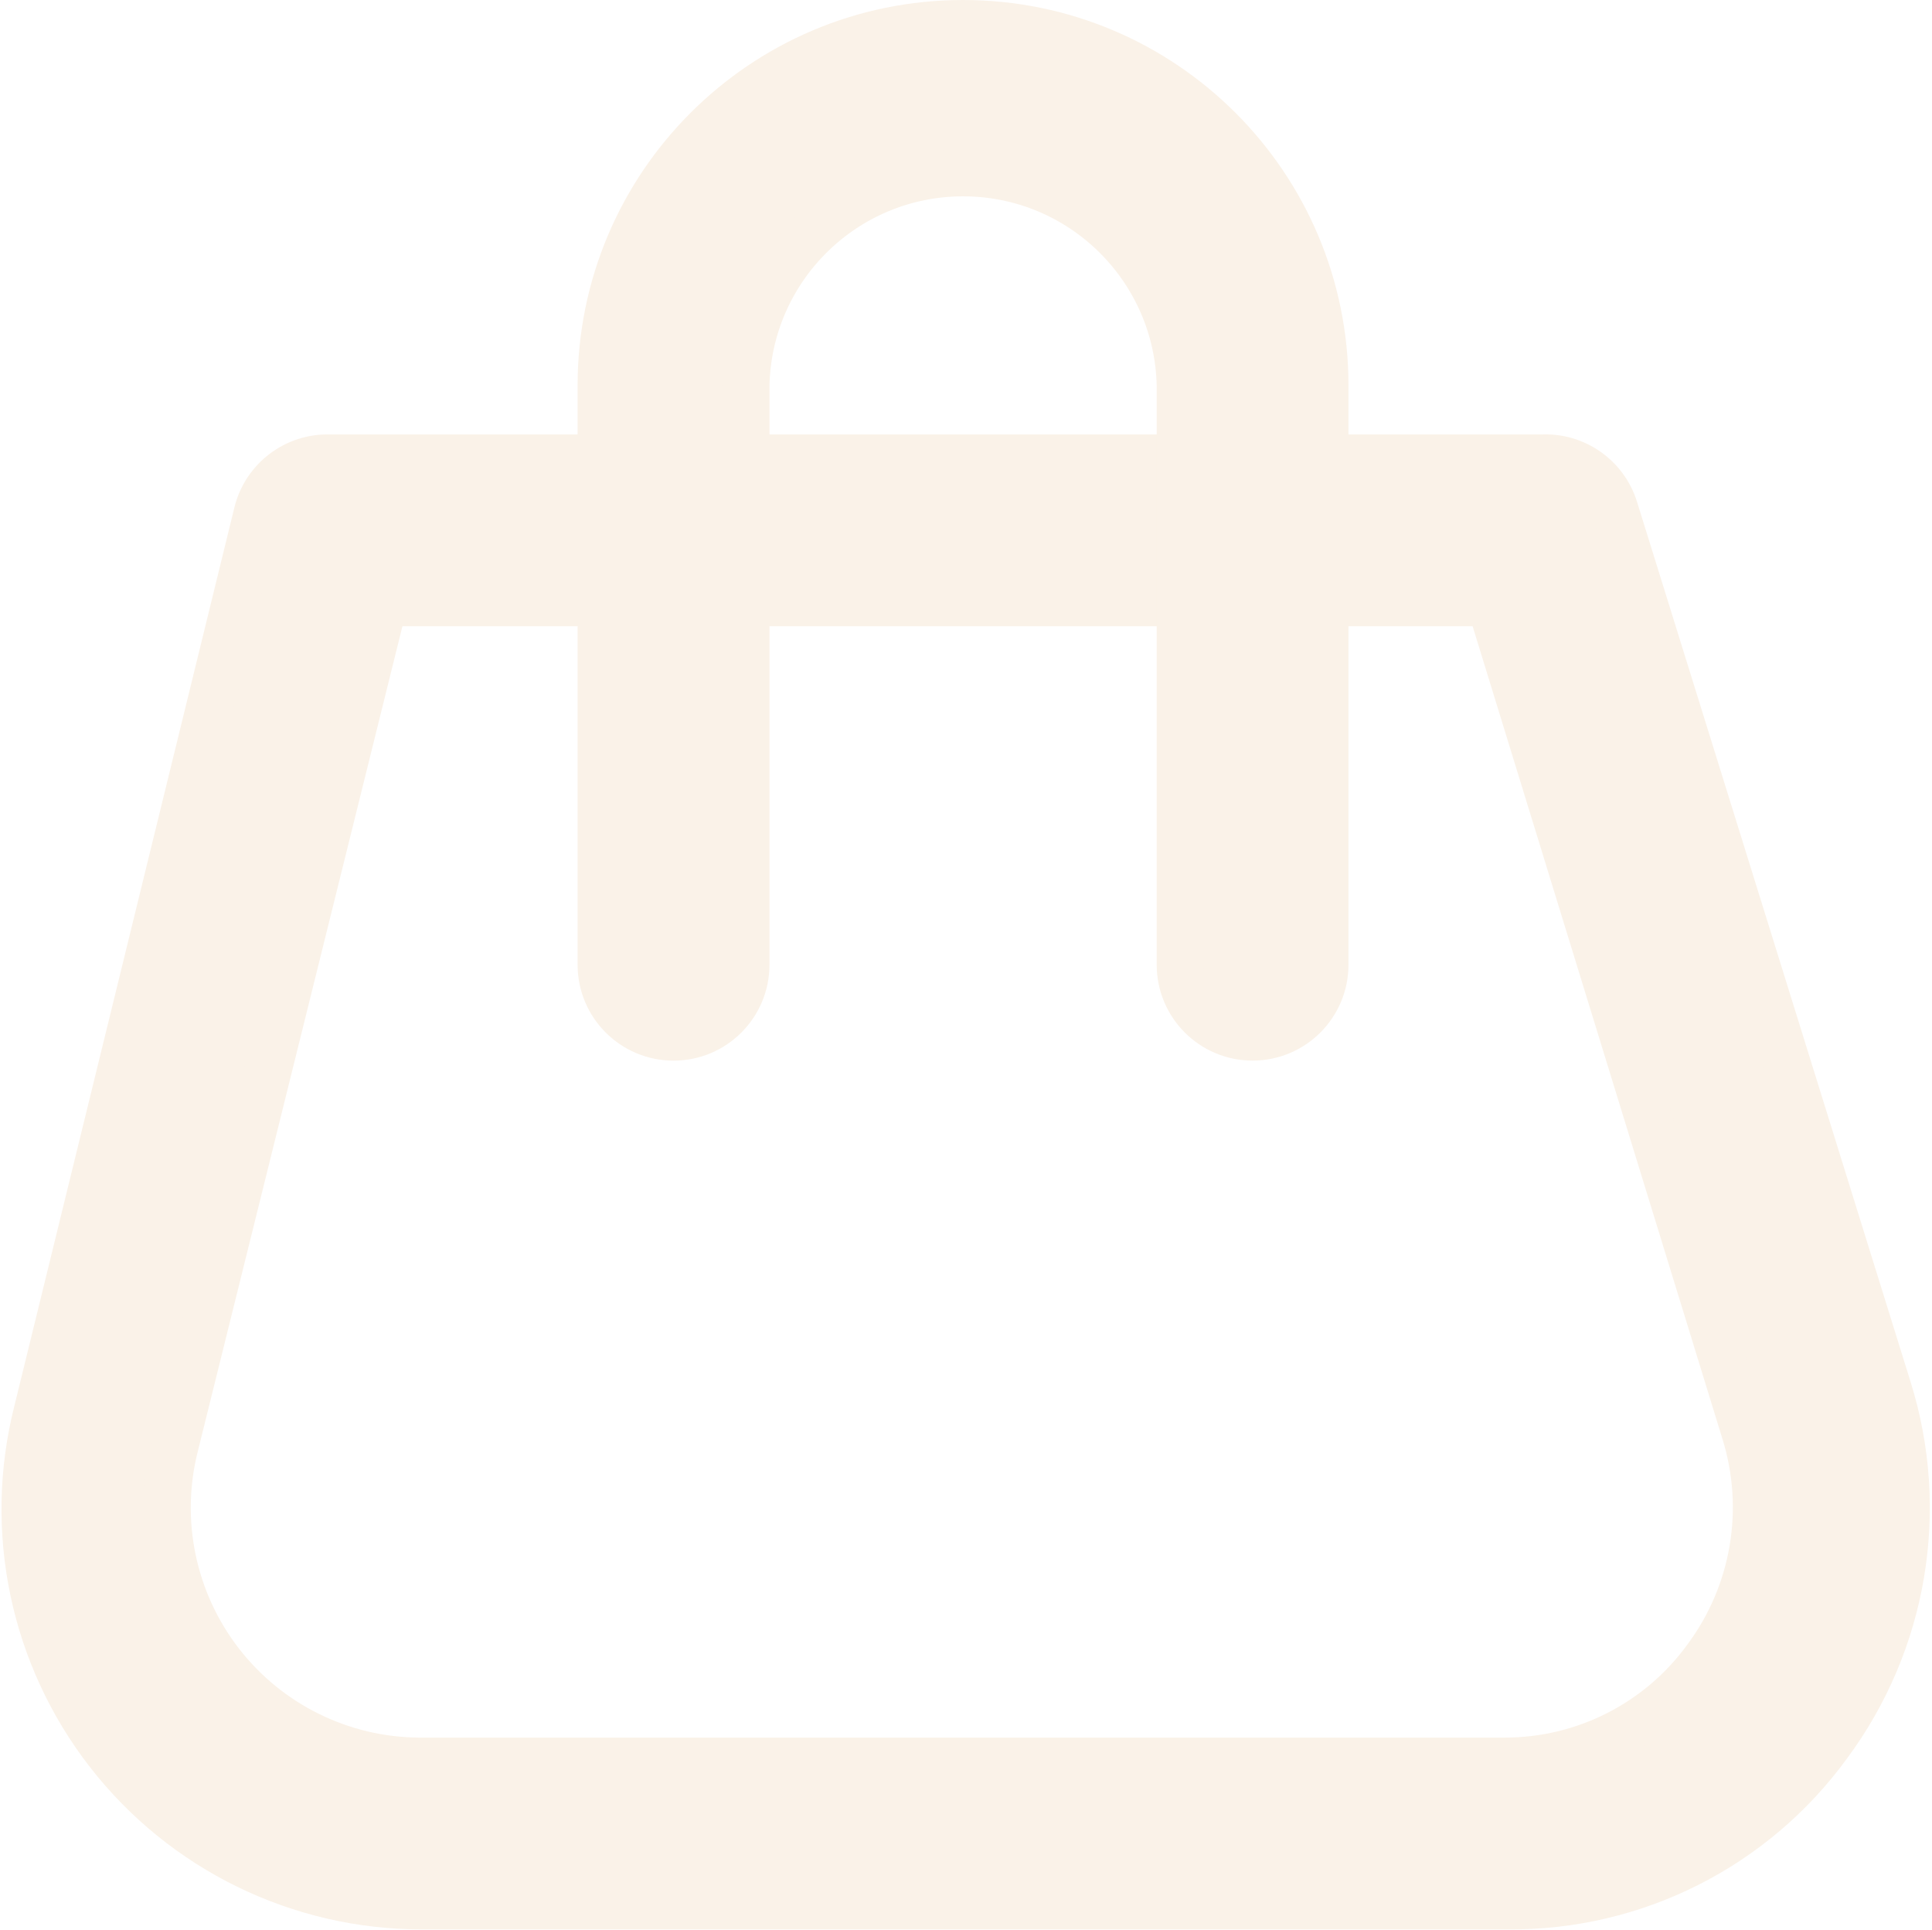
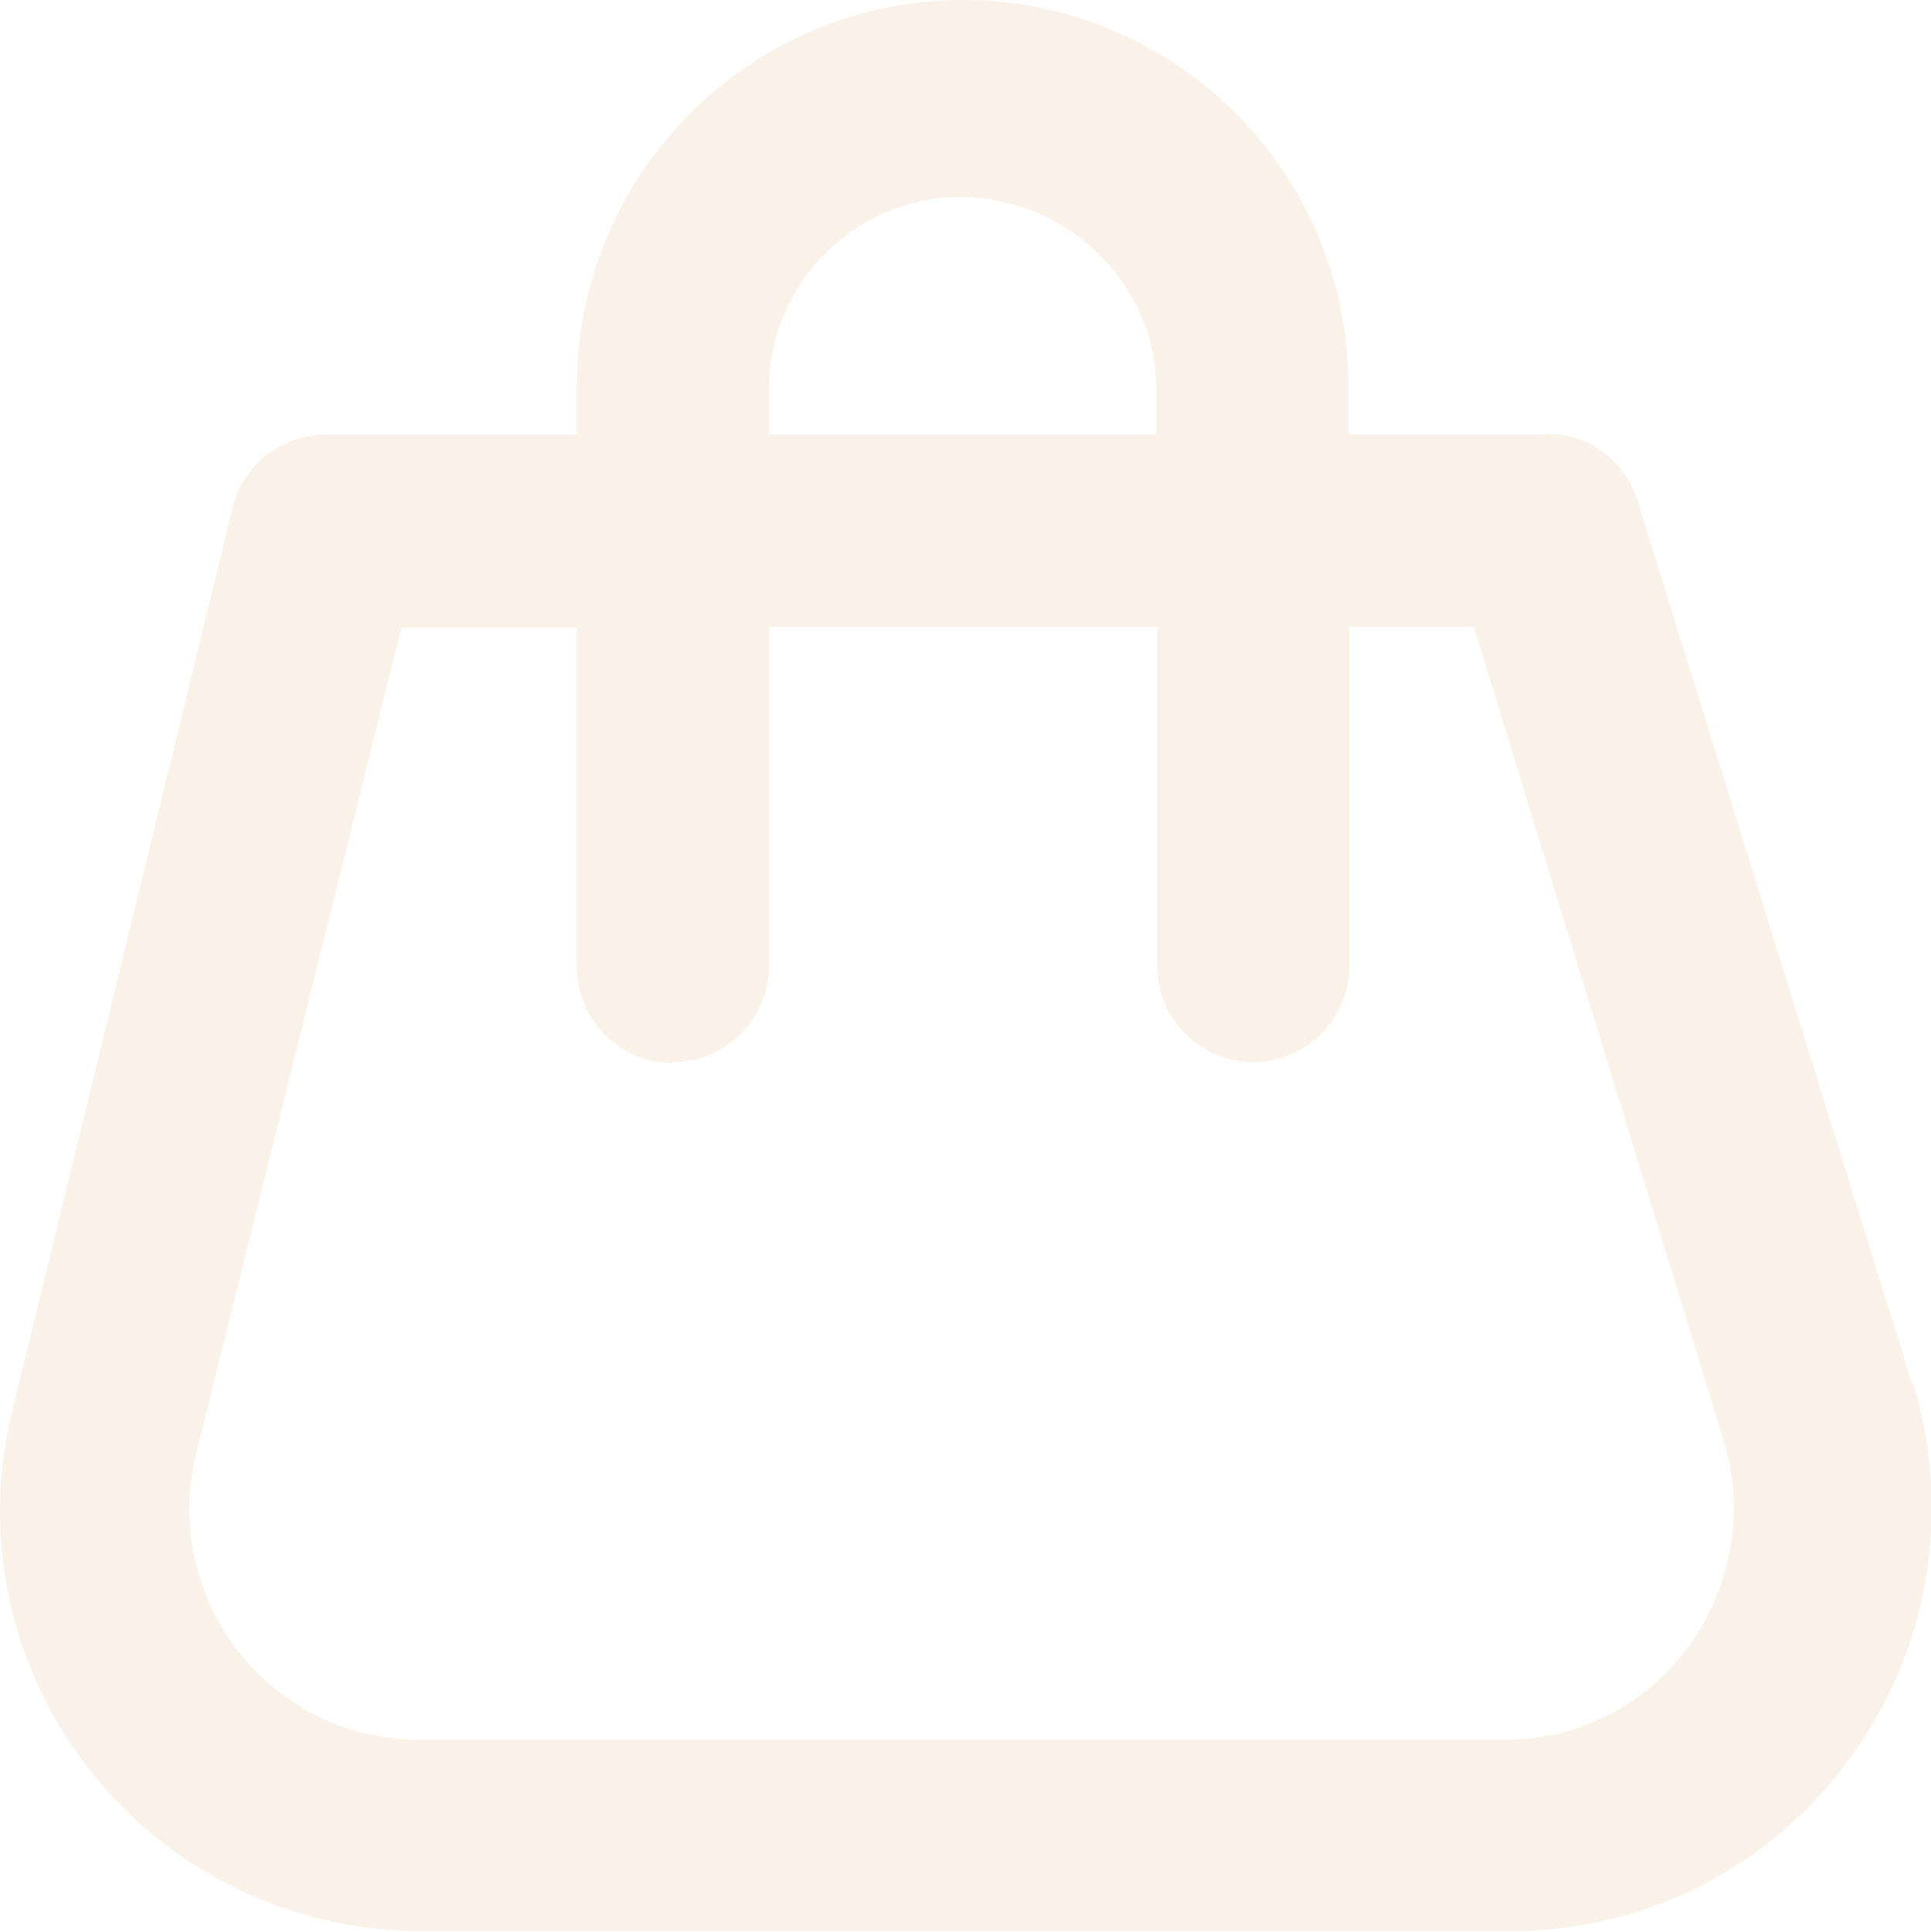
- <svg xmlns="http://www.w3.org/2000/svg" width="20.531" height="20.5" viewBox="0 0 20.531 20.5">
-   <g id="Layer_2" data-name="Layer 2" transform="translate(0.266 0.25)">
-     <path id="Path_130" data-name="Path 130" d="M18.794,24.384H7.256A4.215,4.215,0,0,1,3.171,19.13L5.509,9.584A.769.769,0,0,1,6.279,9H19.163a.769.769,0,0,1,.769.538l2.908,9.354a4.223,4.223,0,0,1-.638,3.777,4.162,4.162,0,0,1-3.408,1.715ZM6.856,10.538,4.633,19.5a2.692,2.692,0,0,0,2.592,3.346H18.763a2.646,2.646,0,0,0,2.146-1.092,2.692,2.692,0,0,0,.408-2.408l-2.708-8.808Z" transform="translate(-3.041 -4.384)" fill="#faf2e8" stroke="#faf2e8" stroke-width="0.5" />
-     <path id="Path_131" data-name="Path 131" d="M17.923,13.769A.769.769,0,0,1,17.154,13V6.846a2.308,2.308,0,0,0-4.615,0V13A.769.769,0,0,1,11,13V6.846a3.846,3.846,0,0,1,7.692,0V13A.769.769,0,0,1,17.923,13.769Z" transform="translate(-4.878 -3)" fill="#faf2e8" stroke="#faf2e8" stroke-width="0.5" />
+ <svg xmlns="http://www.w3.org/2000/svg" id="Layer_2" data-name="Layer 2" viewBox="0 0 20.49 20.5">
+   <defs>
+     <style>
+       .cls-1 {
+         fill: #faf2e9;
+       }
+     </style>
+   </defs>
+   <g id="Layer_1-2" data-name="Layer 1">
+     <path class="cls-1" d="M20.29,14.68l-2.91-9.36c-.14-.44-.55-.75-1.01-.71h-2.06v-.52c0-2.26-1.84-4.09-4.09-4.09h0c-2.26,0-4.09,1.84-4.1,4.09v.52h-2.66c-.46,0-.88.32-.99.77L.14,14.93c-.09.36-.14.73-.14,1.1,0,2.46,2,4.46,4.47,4.46h11.58c1.41,0,2.74-.68,3.57-1.82.85-1.14,1.1-2.64.68-4ZM12.28,4.61h-4.12v-.51c.02-1.11.91-1.99,2.01-2.01,1.13,0,2.08.88,2.1,2.01v.52ZM7.14,11.27c.56,0,1.02-.46,1.02-1.02v-3.6h4.12v3.6c0,.56.46,1.02,1.02,1.02s1.02-.46,1.02-1.02v-3.6h1.32l2.65,8.63c.23.74.09,1.56-.37,2.19-.45.62-1.17.99-1.94.99H4.44c-.19,0-.39-.03-.58-.07-1.31-.33-2.1-1.66-1.78-2.96l2.18-8.77h1.86v3.6c0,.56.46,1.02,1.02,1.02Z" />
  </g>
</svg>
